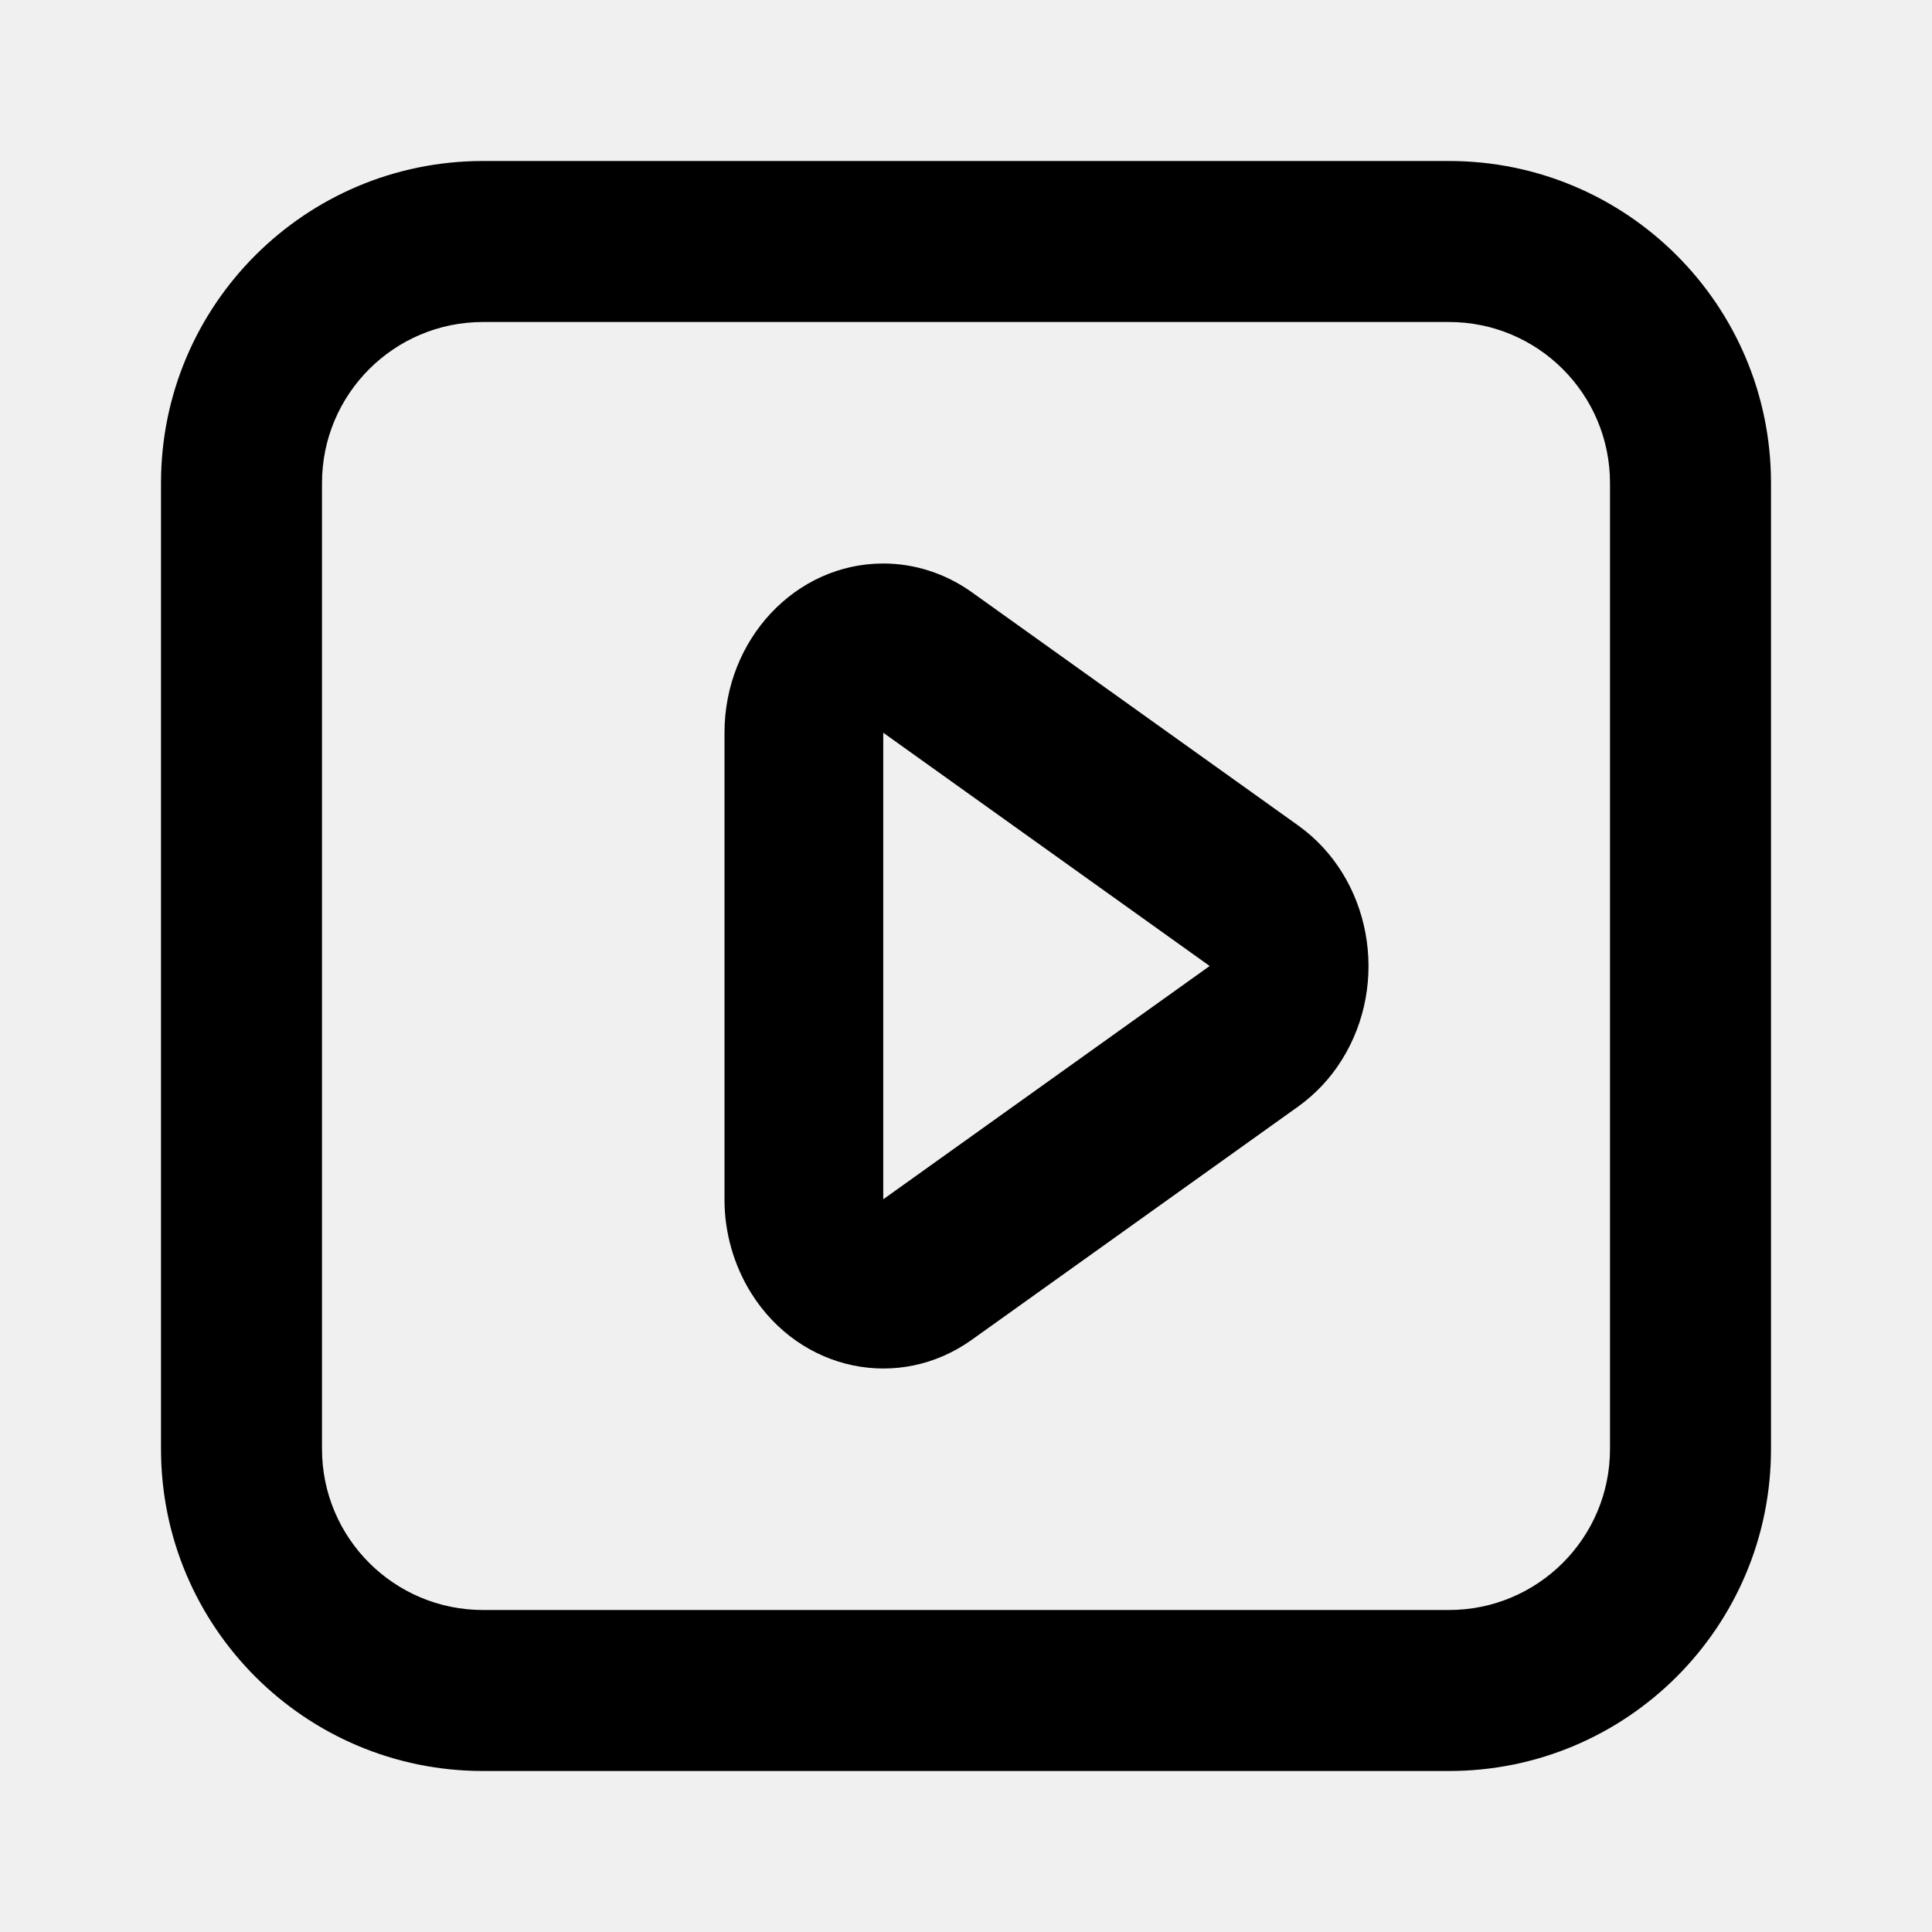
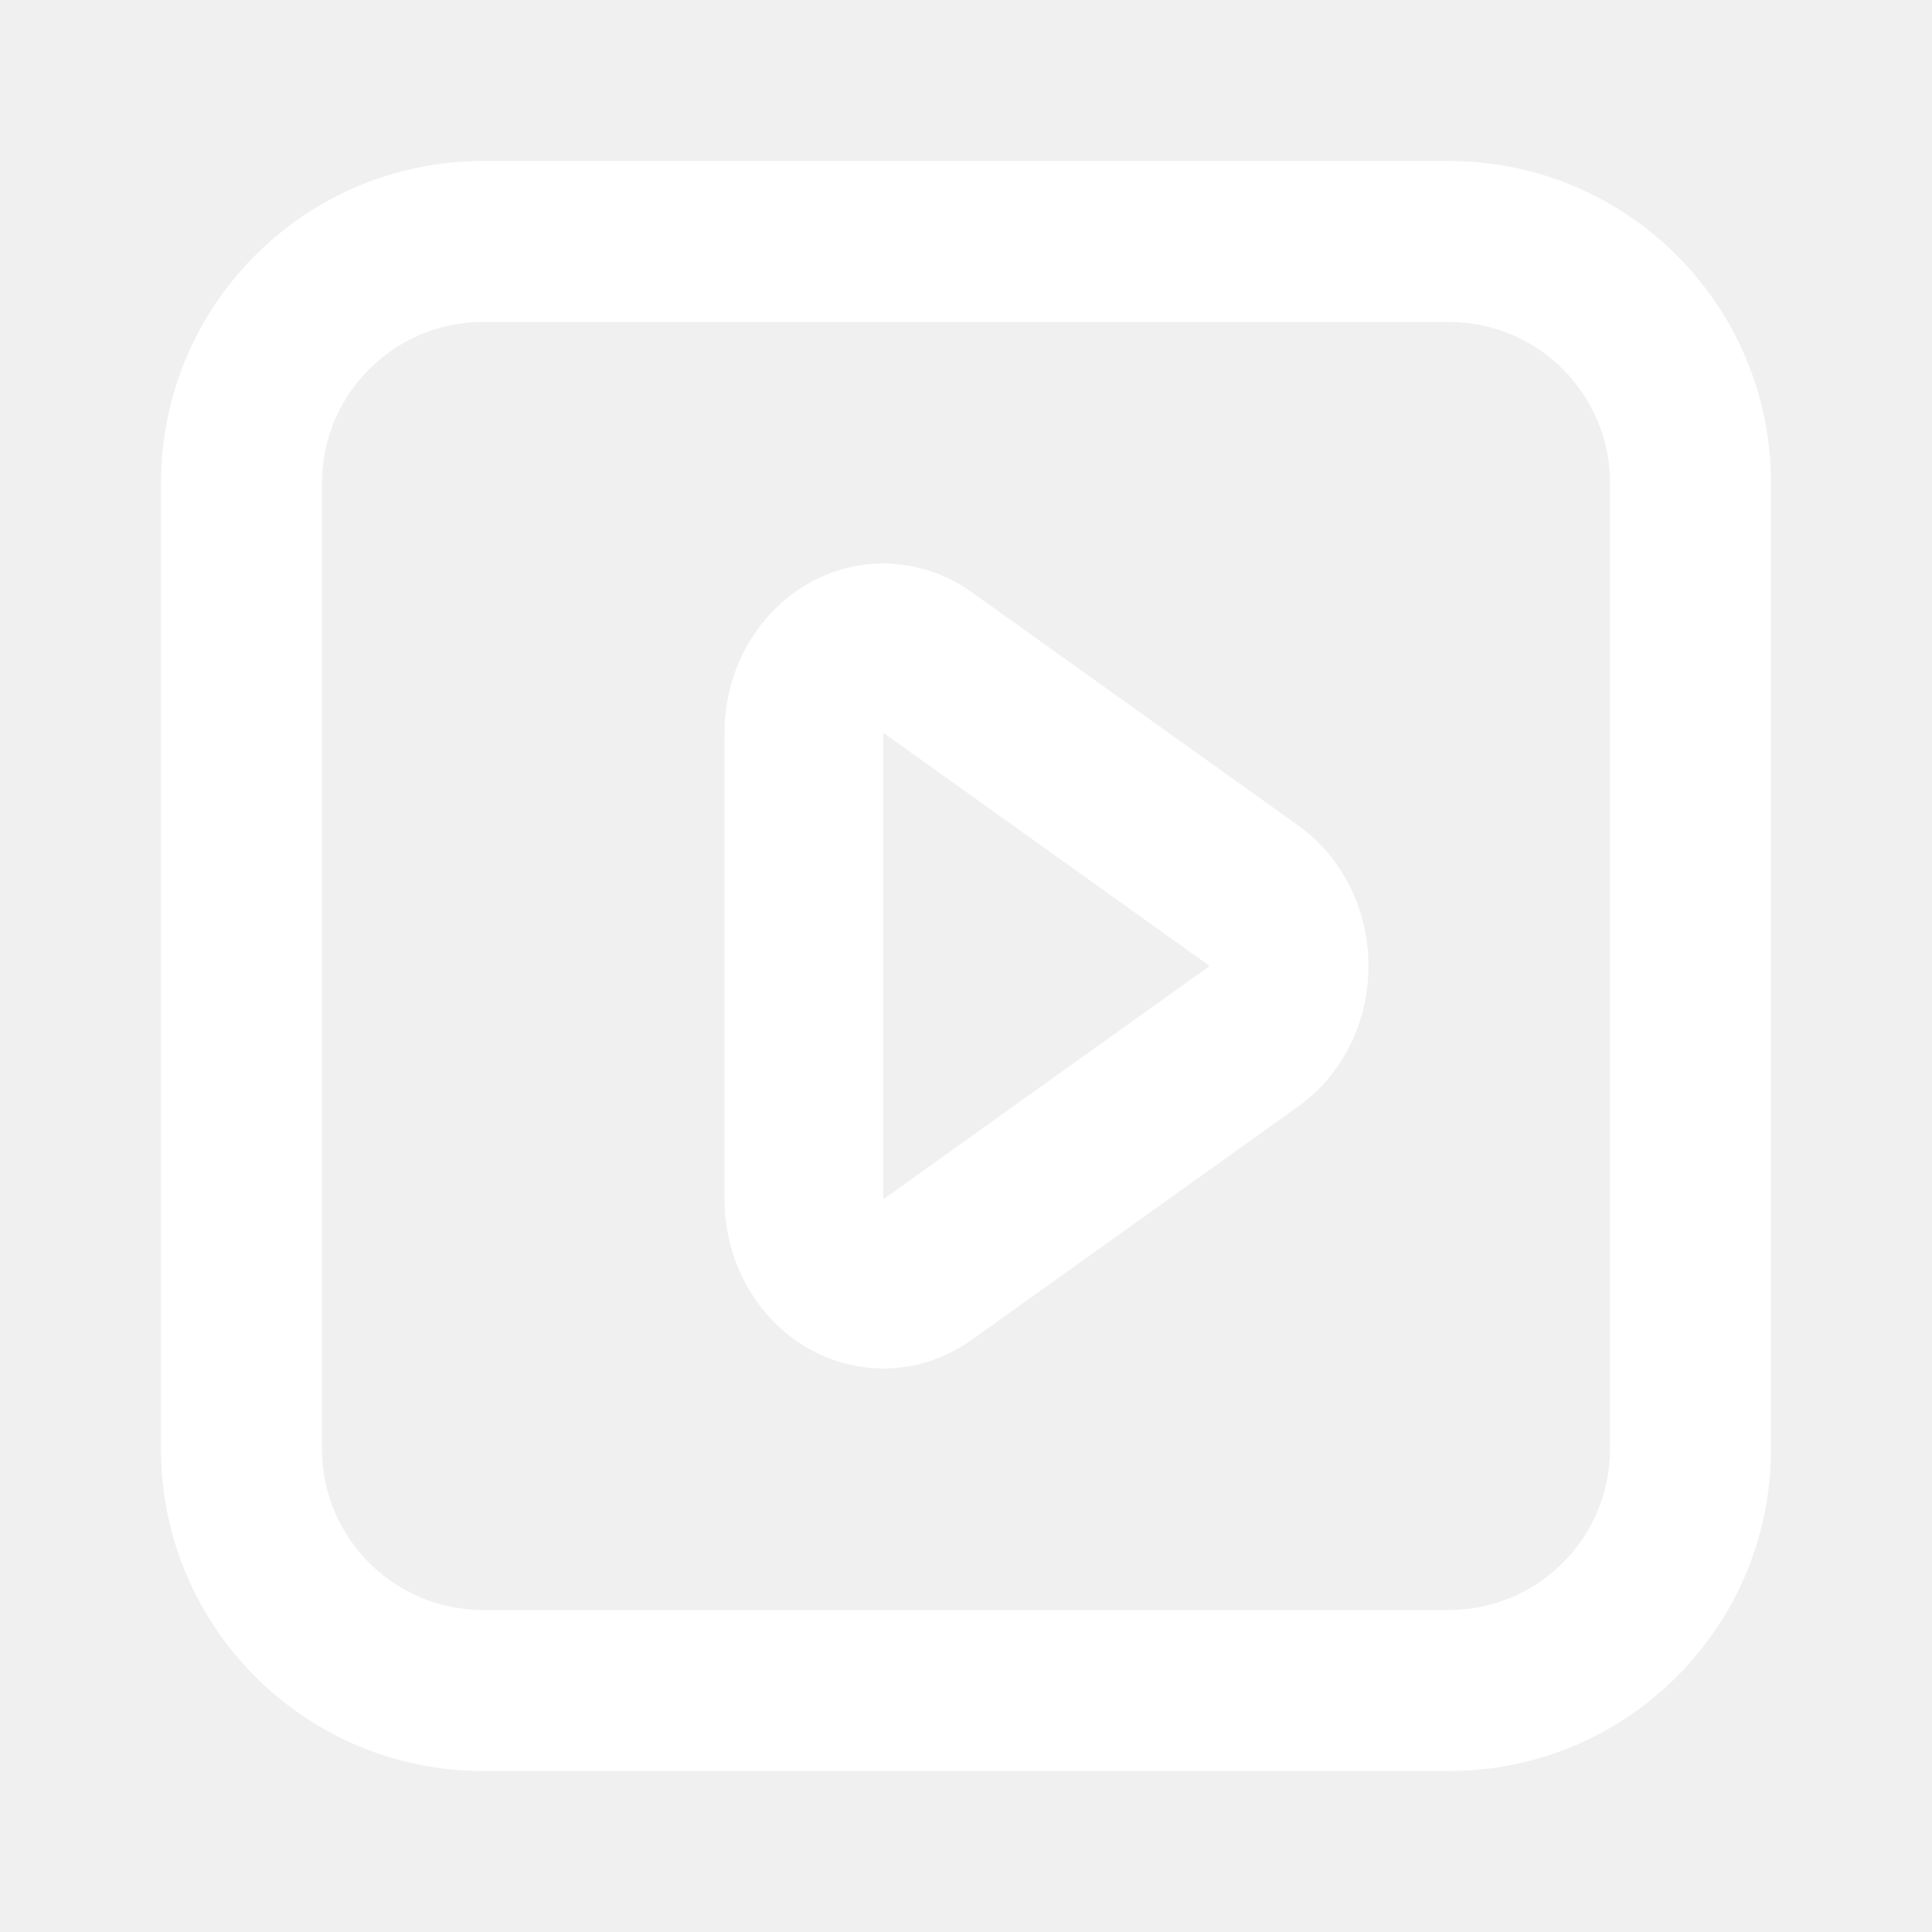
- <svg xmlns="http://www.w3.org/2000/svg" fill="#000000" width="800px" height="800px" viewBox="-2 -2 24 24" preserveAspectRatio="xMinYMin" class="jam jam-play-square">
+ <svg xmlns="http://www.w3.org/2000/svg" fill="#fff" width="800px" height="800px" viewBox="-2 -2 24 24" preserveAspectRatio="xMinYMin" class="jam jam-play-square">
  <path d="M4 0h12a4 4 0 0 1 4 4v12a4 4 0 0 1-4 4H4a4 4 0 0 1-4-4V4a4 4 0 0 1 4-4zm0 2a2 2 0 0 0-2 2v12a2 2 0 0 0 2 2h12a2 2 0 0 0 2-2V4a2 2 0 0 0-2-2H4zm10.126 9.746l-4.055 2.898c-.905.646-2.13.389-2.737-.576A2.201 2.201 0 0 1 7 12.898V7.102C7 5.942 7.883 5 8.972 5c.391 0 .774.124 1.099.356l4.055 2.898c.905.647 1.146 1.952.54 2.917a2.042 2.042 0 0 1-.54.575zM8.972 7.102v5.796L13.027 10 8.972 7.102z" />
</svg>
